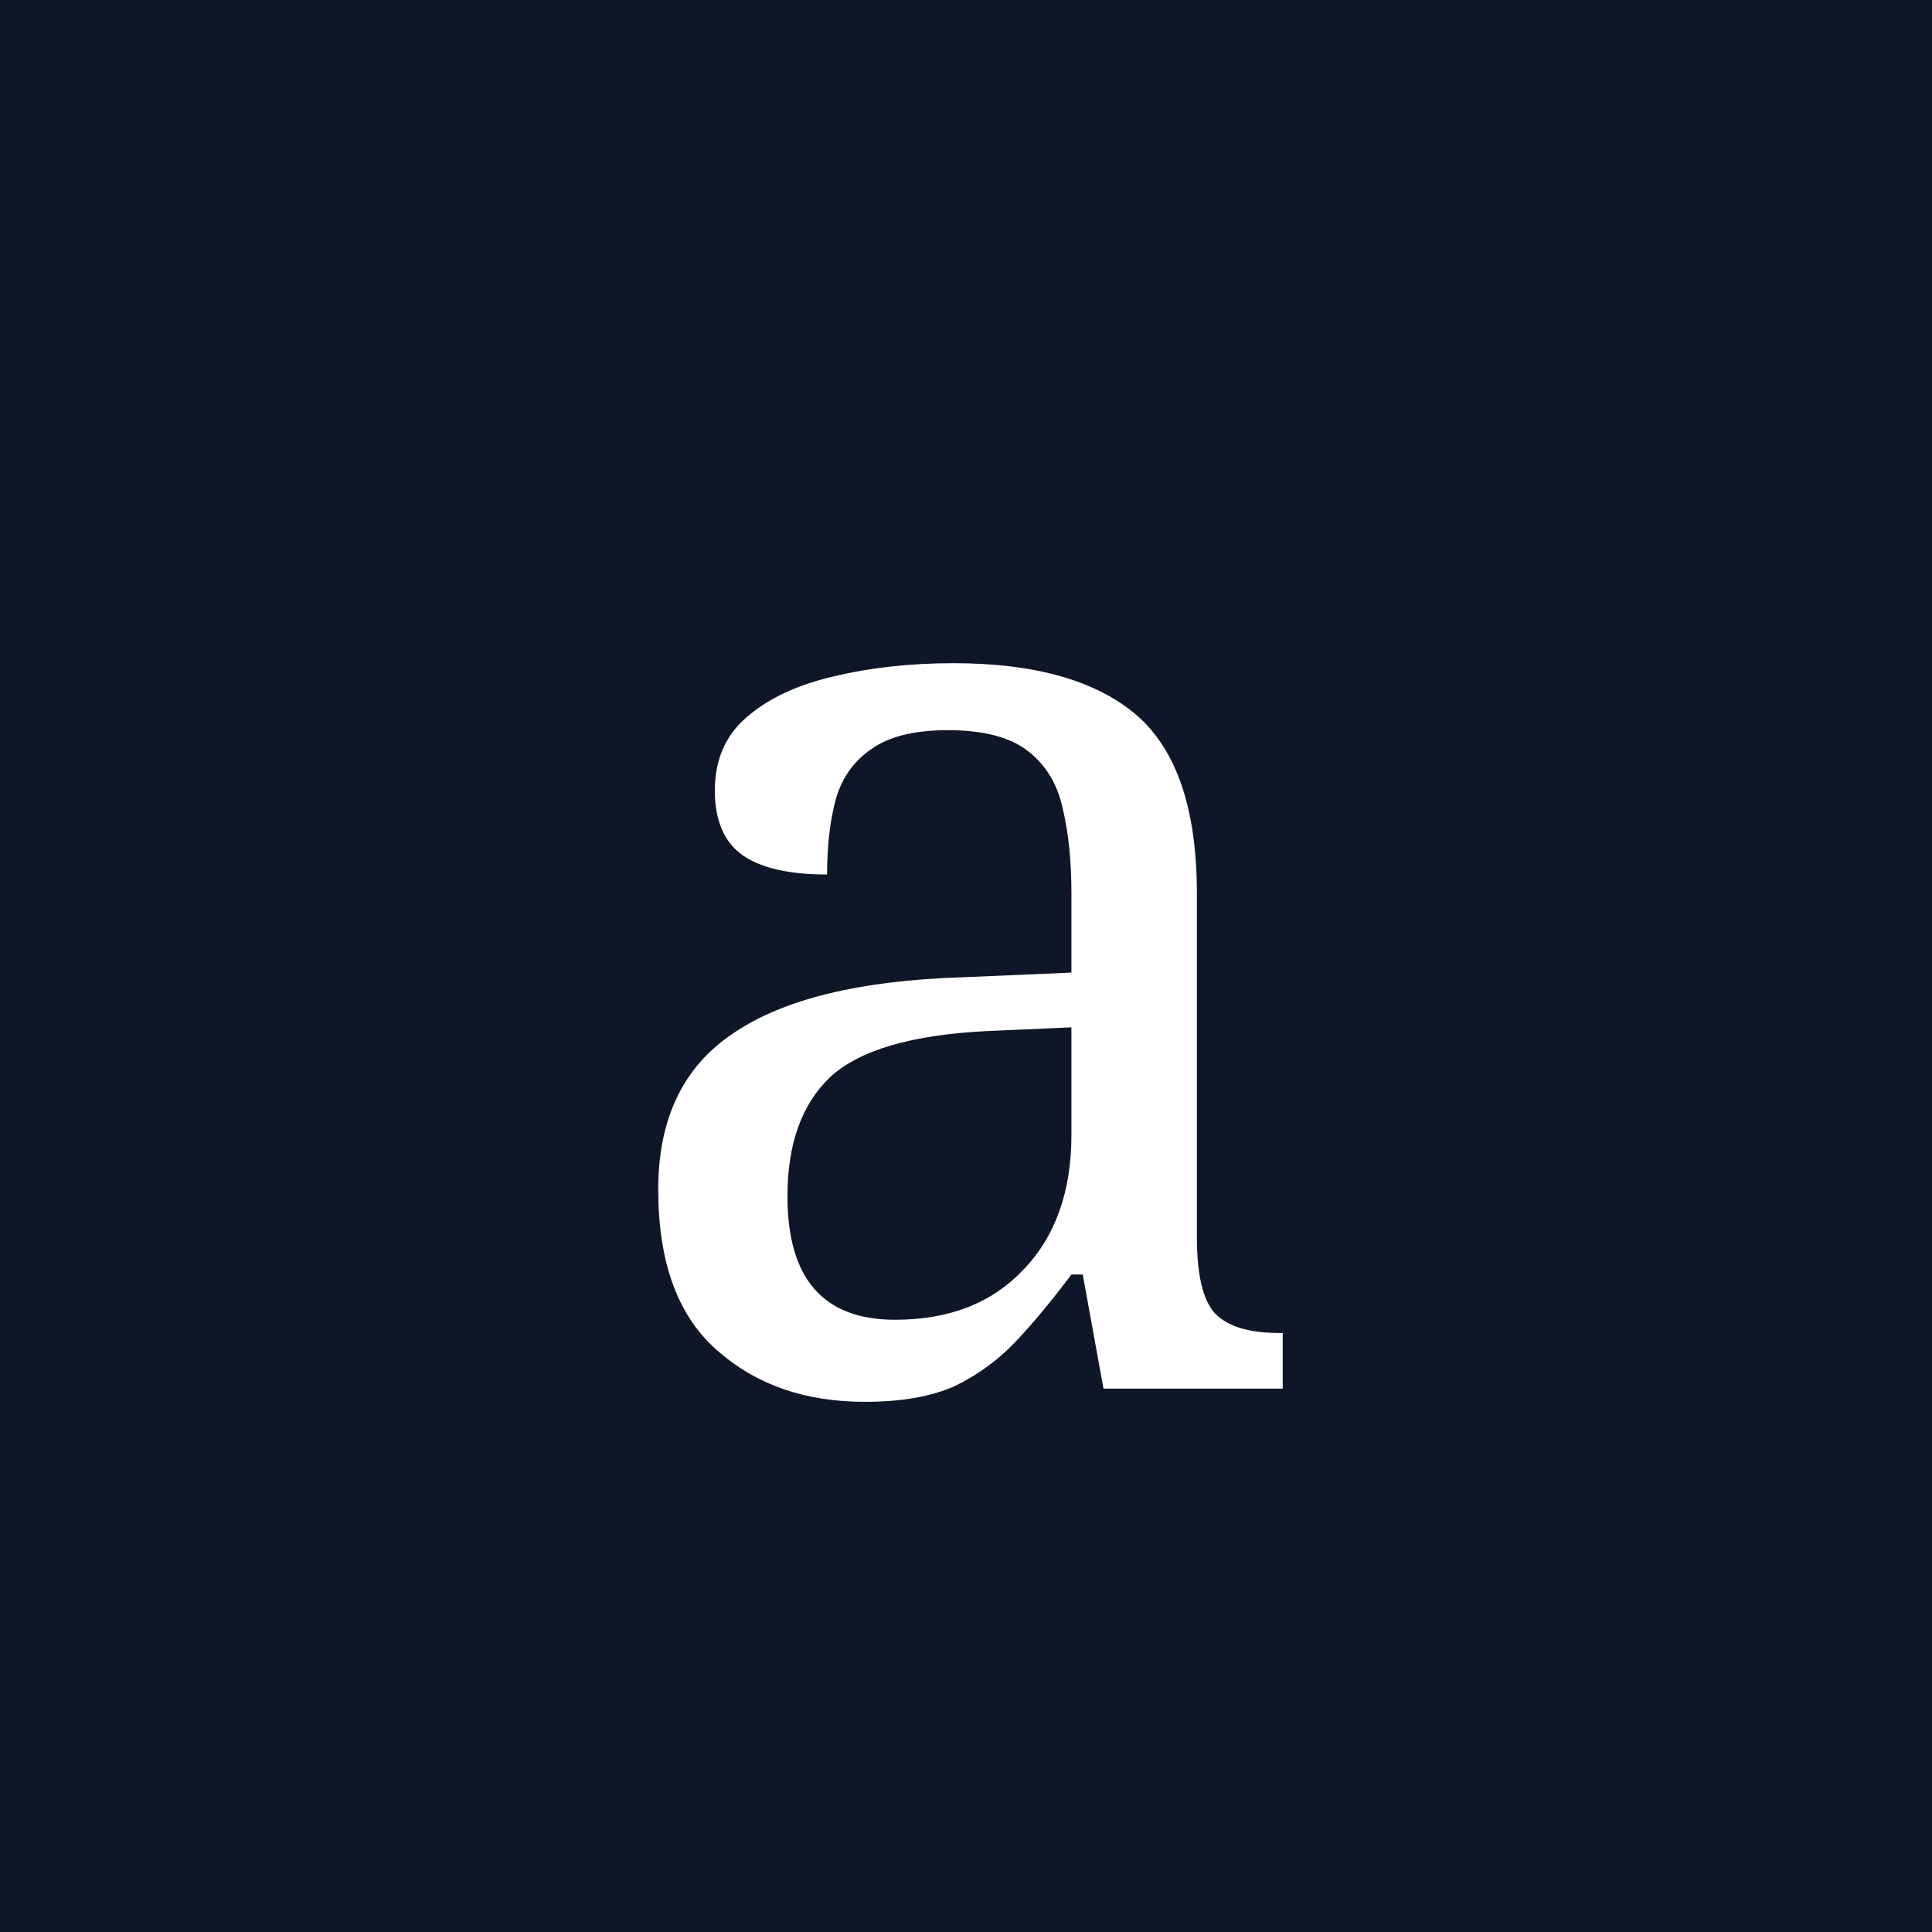
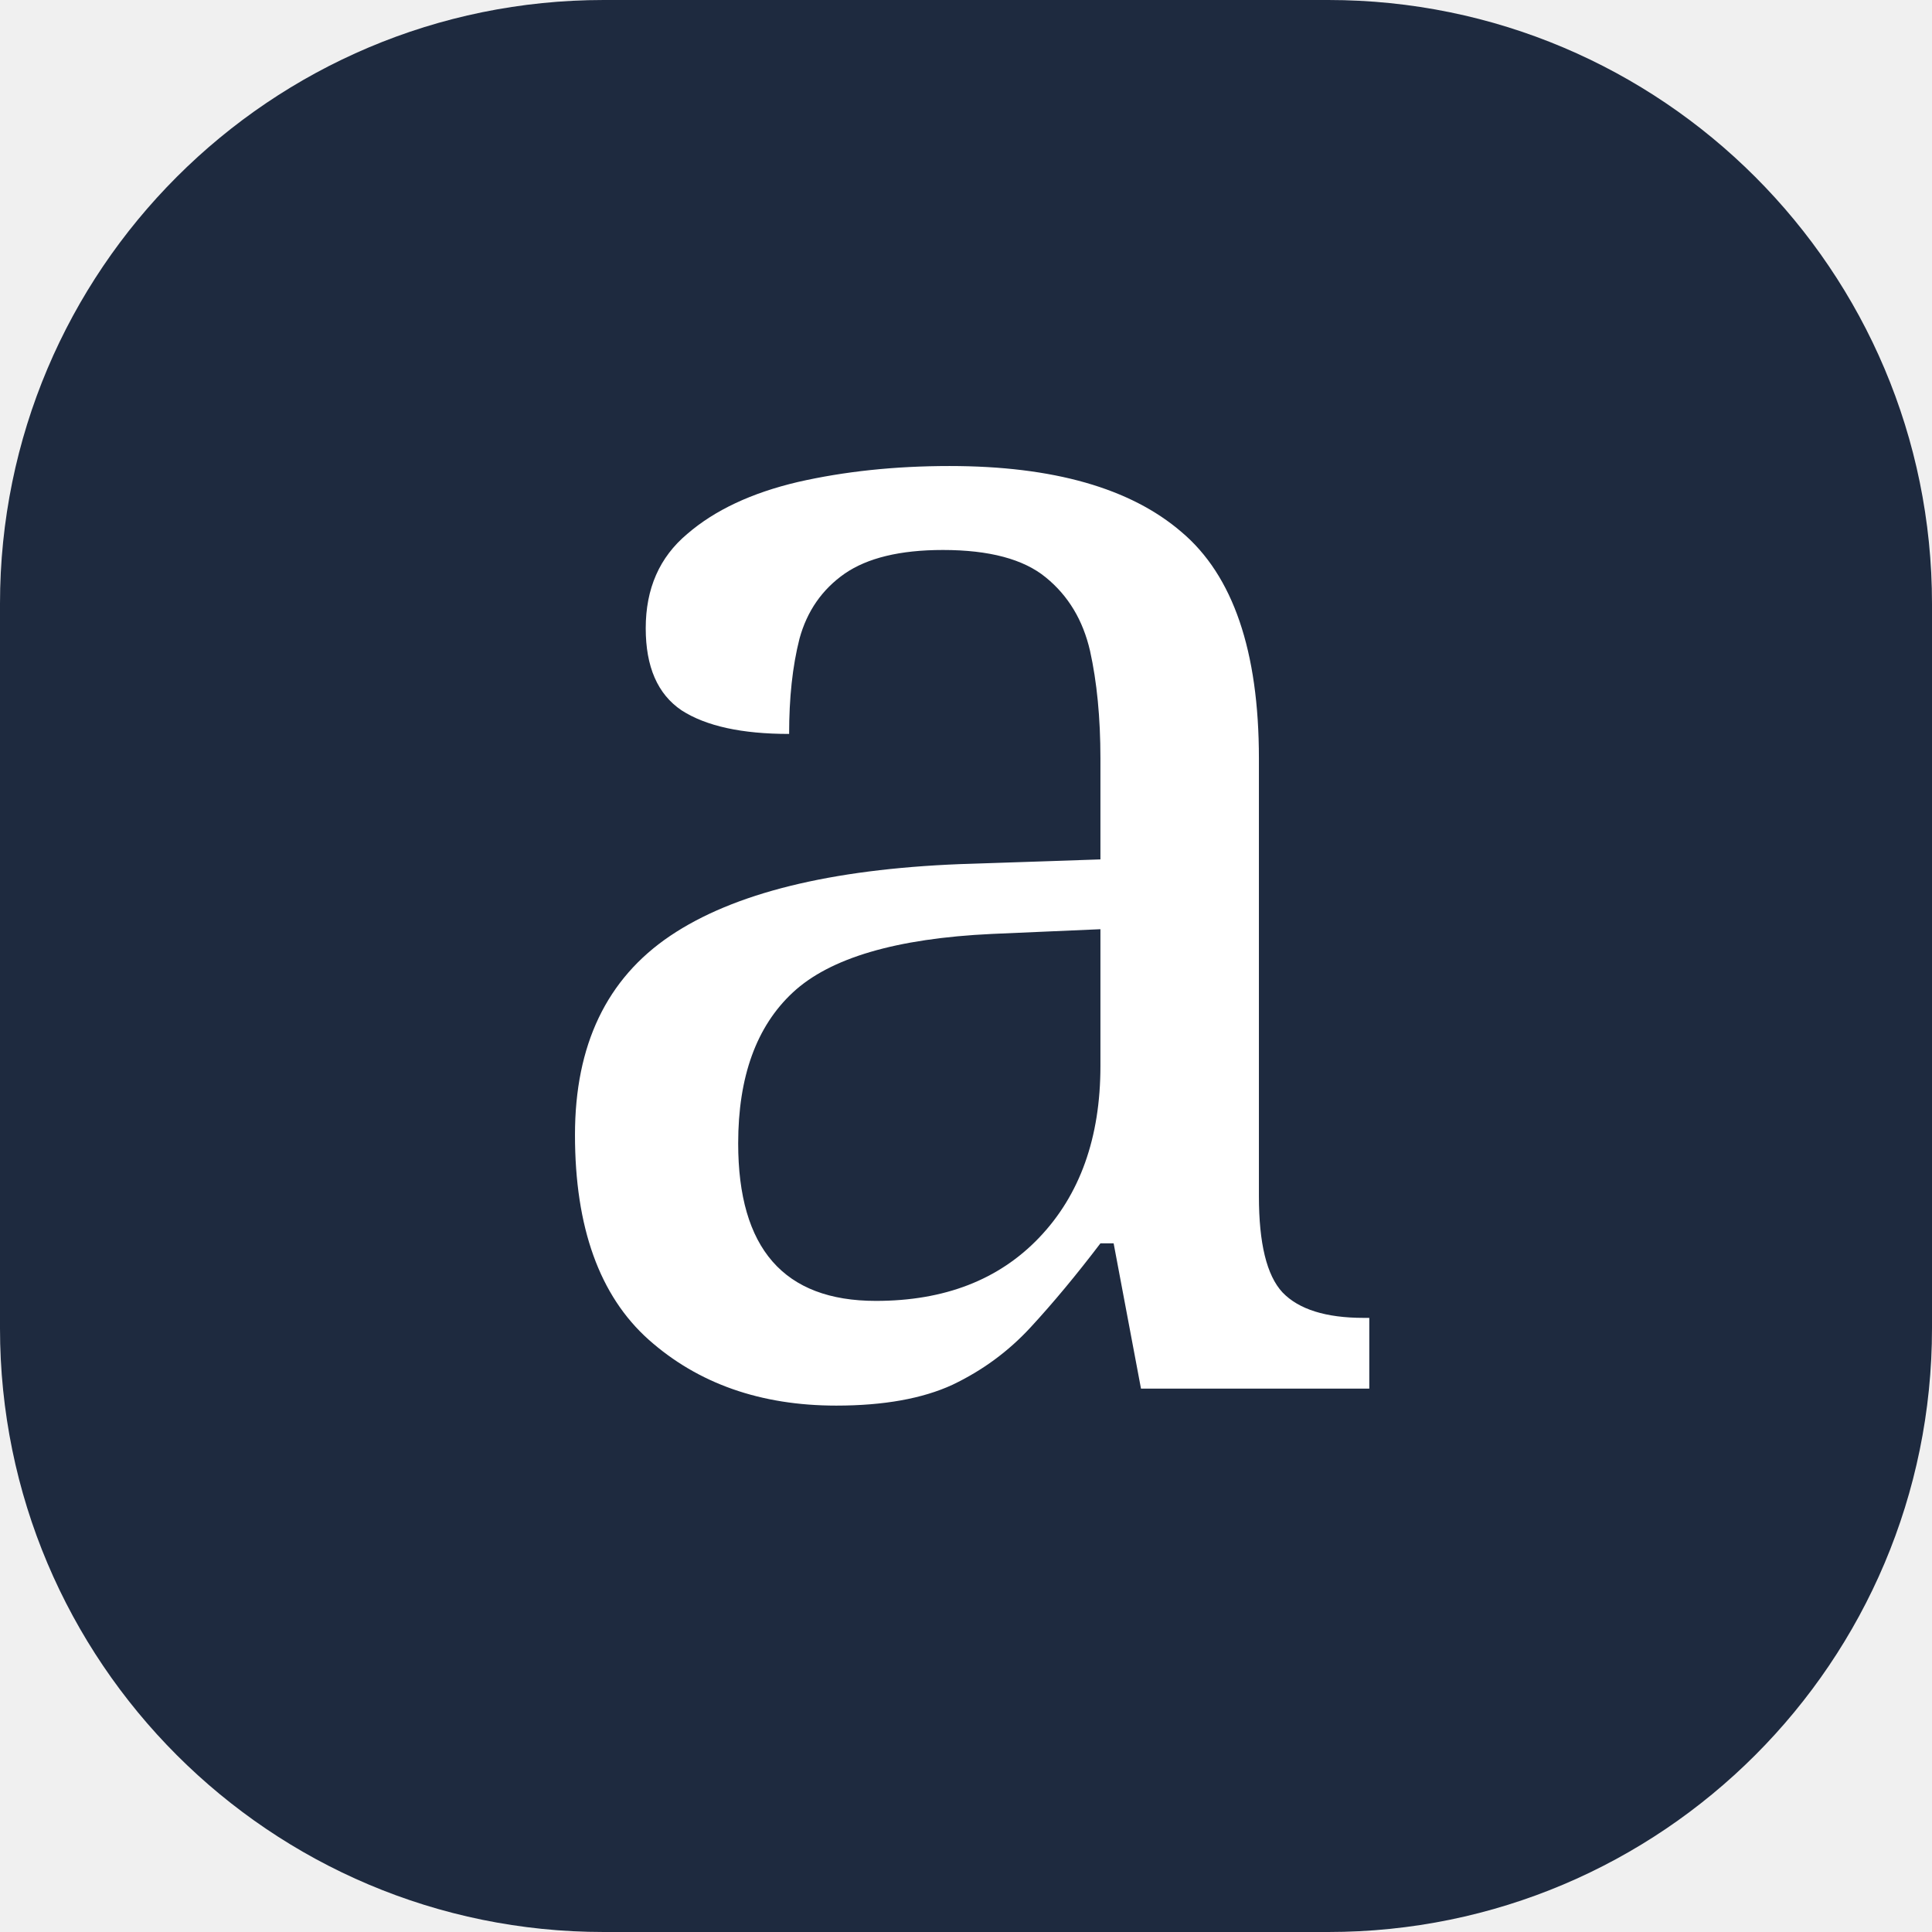
<svg xmlns="http://www.w3.org/2000/svg" viewBox="0 0 32 32">
-   <rect width="32" height="32" fill="#0e1628" />
-   <text x="16" y="23" text-anchor="middle" fill="white" font-family="Georgia, serif" font-size="22" font-weight="400">a</text>
+   <rect width="32" height="32" rx="10" fill="#1E2A3F" />
+   <text x="16" y="23" text-anchor="middle" fill="white" font-family="Georgia, serif" font-size="28" font-weight="400">a</text>
</svg>
